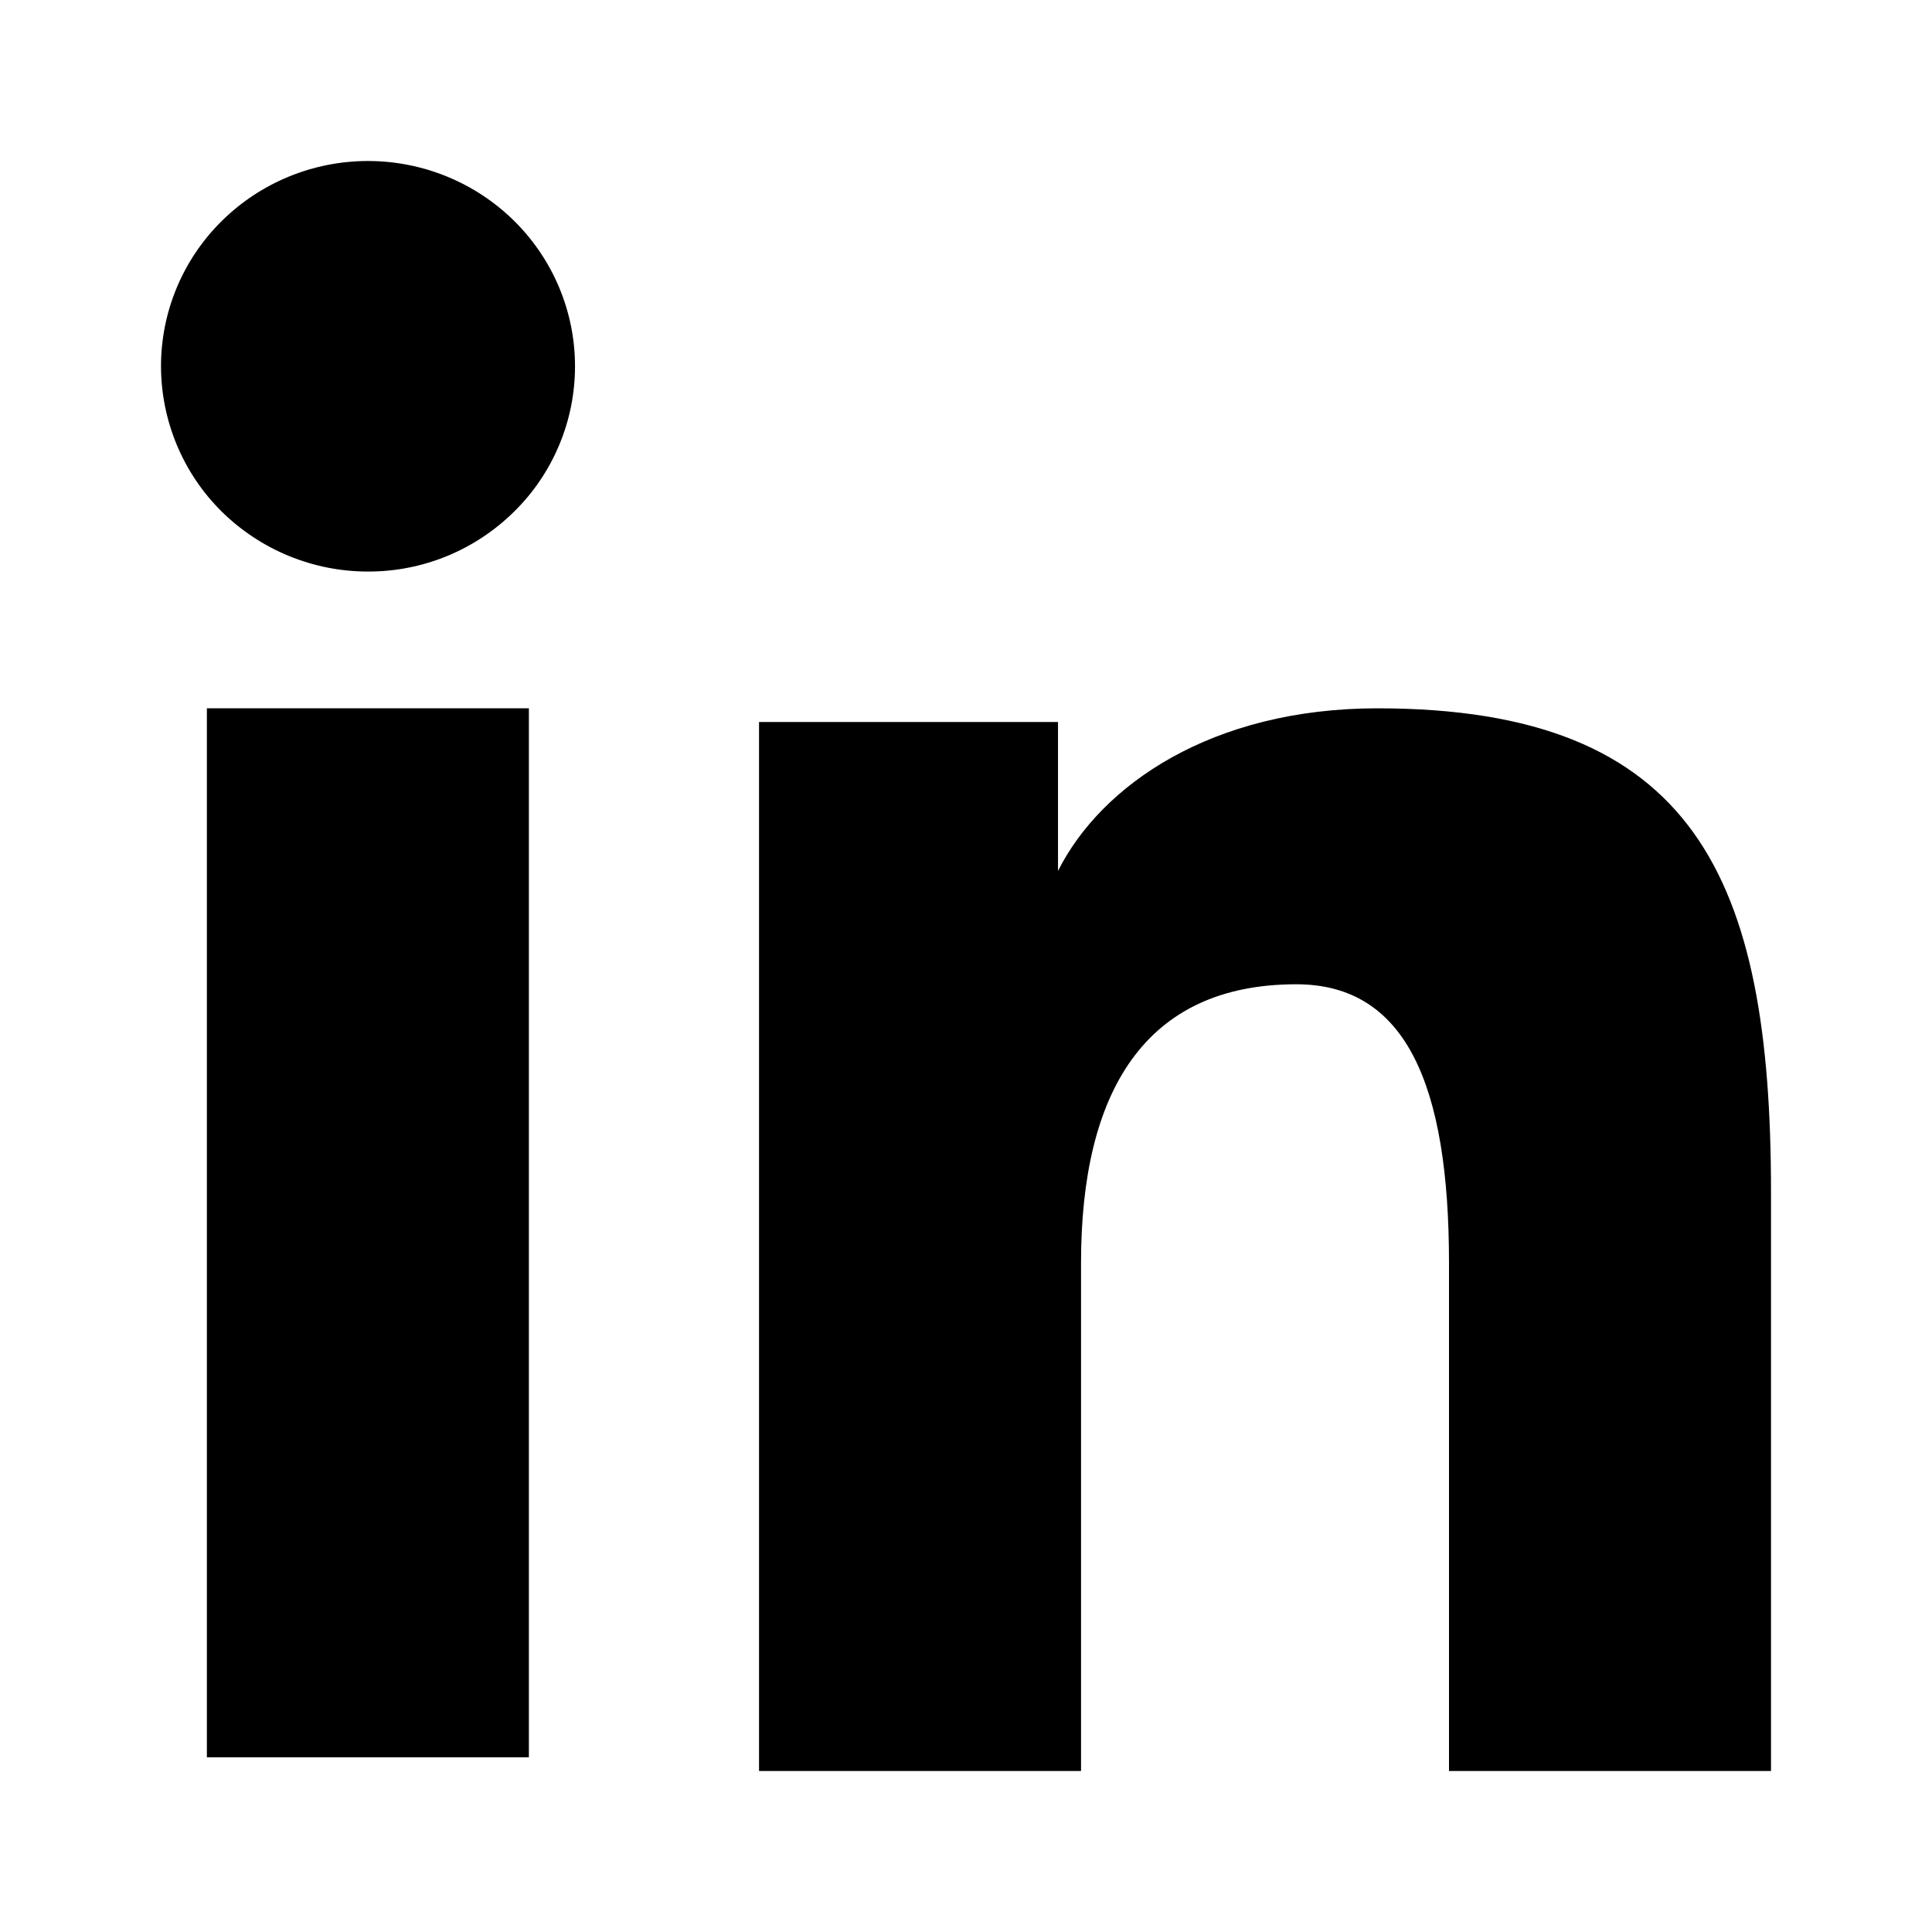
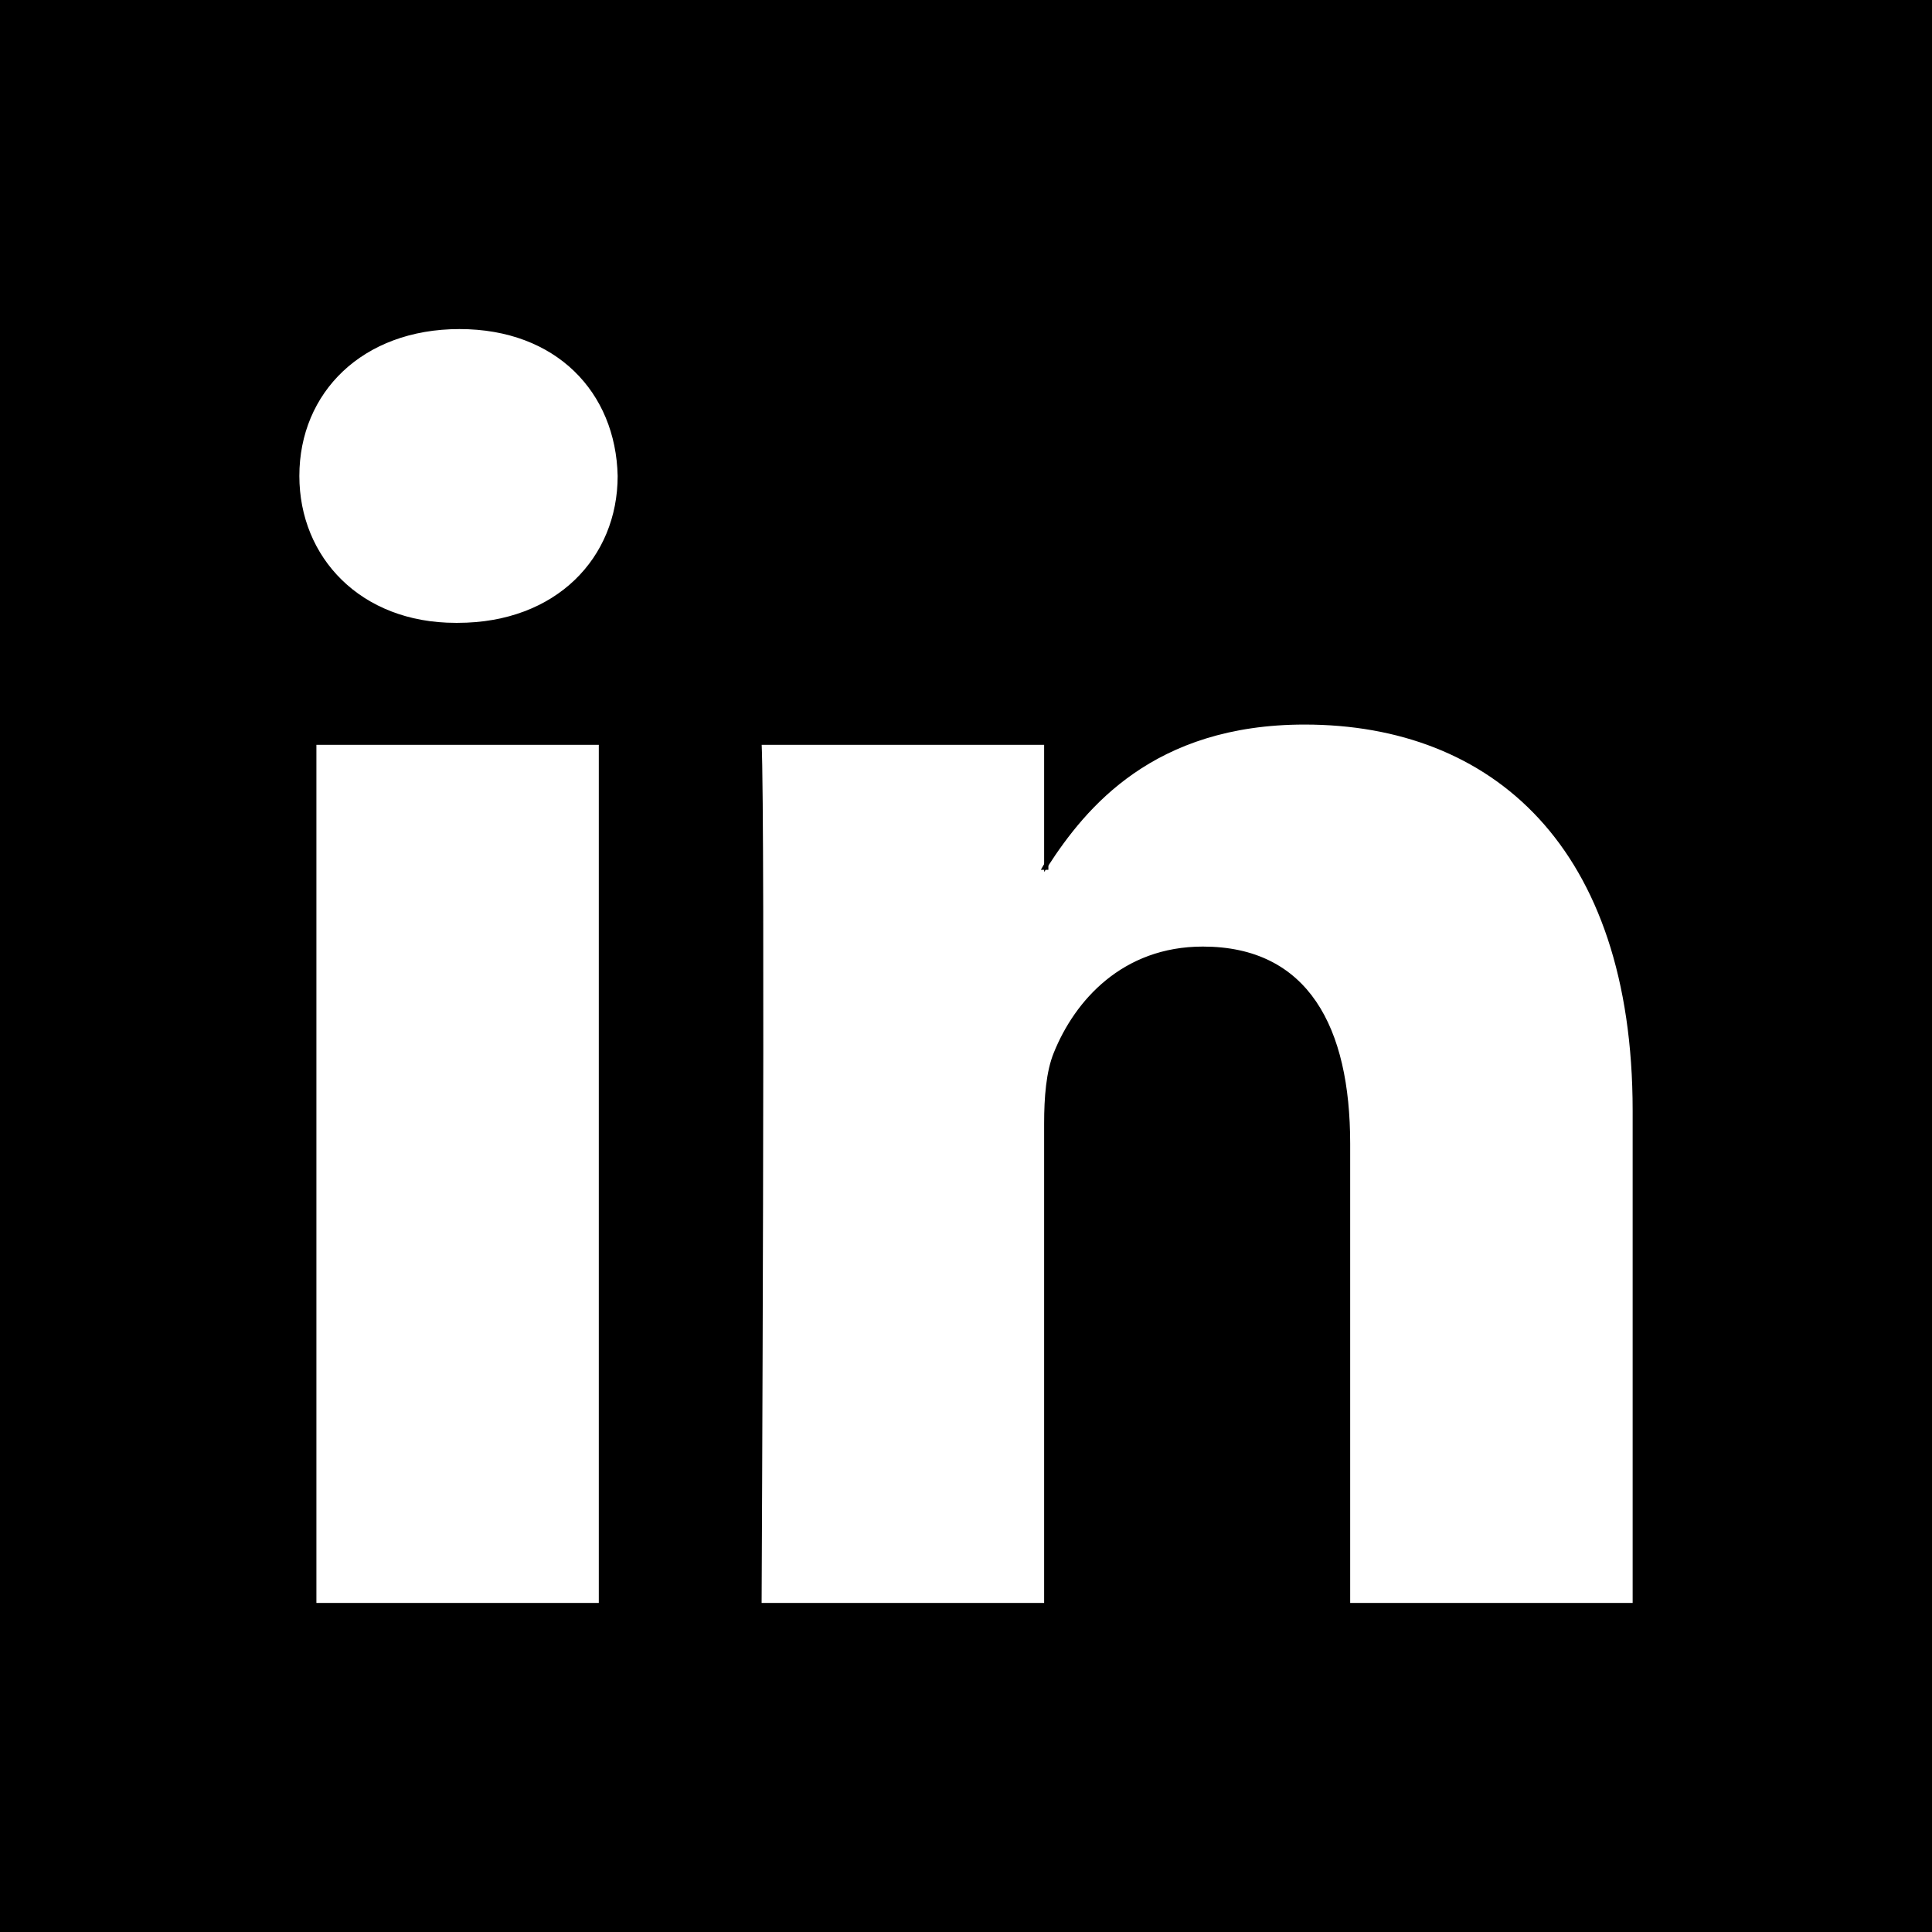
- <svg xmlns="http://www.w3.org/2000/svg" width="24" height="24" viewBox="0 0 24 24" fill="none">
-   <path fill-rule="evenodd" clip-rule="evenodd" d="M9.429 8.969H13.143V10.819C13.678 9.755 15.05 8.799 17.111 8.799C21.062 8.799 22 10.917 22 14.803V22H18V15.688C18 13.475 17.465 12.227 16.103 12.227C14.214 12.227 13.429 13.572 13.429 15.687V22H9.429V8.969V8.969ZM2.57 21.83H6.57V8.799H2.57V21.83V21.83ZM7.143 4.55C7.143 4.885 7.077 5.217 6.947 5.527C6.818 5.836 6.629 6.117 6.39 6.352C5.906 6.833 5.252 7.102 4.57 7.1C3.889 7.1 3.236 6.831 2.752 6.353C2.514 6.117 2.325 5.836 2.196 5.526C2.067 5.217 2.001 4.885 2 4.55C2 3.873 2.27 3.225 2.753 2.747C3.237 2.268 3.89 2 4.571 2C5.253 2 5.907 2.269 6.39 2.747C6.872 3.225 7.143 3.873 7.143 4.55Z" fill="black" />
+ <svg xmlns="http://www.w3.org/2000/svg" fill="#000000" height="64px" width="64px" version="1.1" id="Layer_1" viewBox="0 0 455 455" xml:space="preserve" stroke="#000000">
+   <g id="SVGRepo_bgCarrier" stroke-width="0" />
+   <g id="SVGRepo_tracerCarrier" stroke-linecap="round" stroke-linejoin="round" />
+   <g id="SVGRepo_iconCarrier">
+     <g>
+       <path style="fill-rule:evenodd;clip-rule:evenodd;" d="M246.4,204.35v-0.665c-0.136,0.223-0.324,0.446-0.442,0.665H246.4z" />
+       <path style="fill-rule:evenodd;clip-rule:evenodd;" d="M0,0v455h455V0H0z M141.522,378.002H74.016V174.906h67.506V378.002z M107.769,147.186h-0.446C84.678,147.186,70,131.585,70,112.085c0-19.928,15.107-35.087,38.211-35.087 c23.109,0,37.31,15.159,37.752,35.087C145.963,131.585,131.32,147.186,107.769,147.186z M385,378.002h-67.524V269.345 c0-27.291-9.756-45.92-34.195-45.92c-18.664,0-29.755,12.543-34.641,24.693c-1.776,4.34-2.24,10.373-2.24,16.459v113.426h-67.537 c0,0,0.905-184.043,0-203.096H246.4v28.779c8.973-13.807,24.986-33.547,60.856-33.547c44.437,0,77.744,29.02,77.744,91.398V378.002 z" />
+     </g>
+   </g>
</svg>
